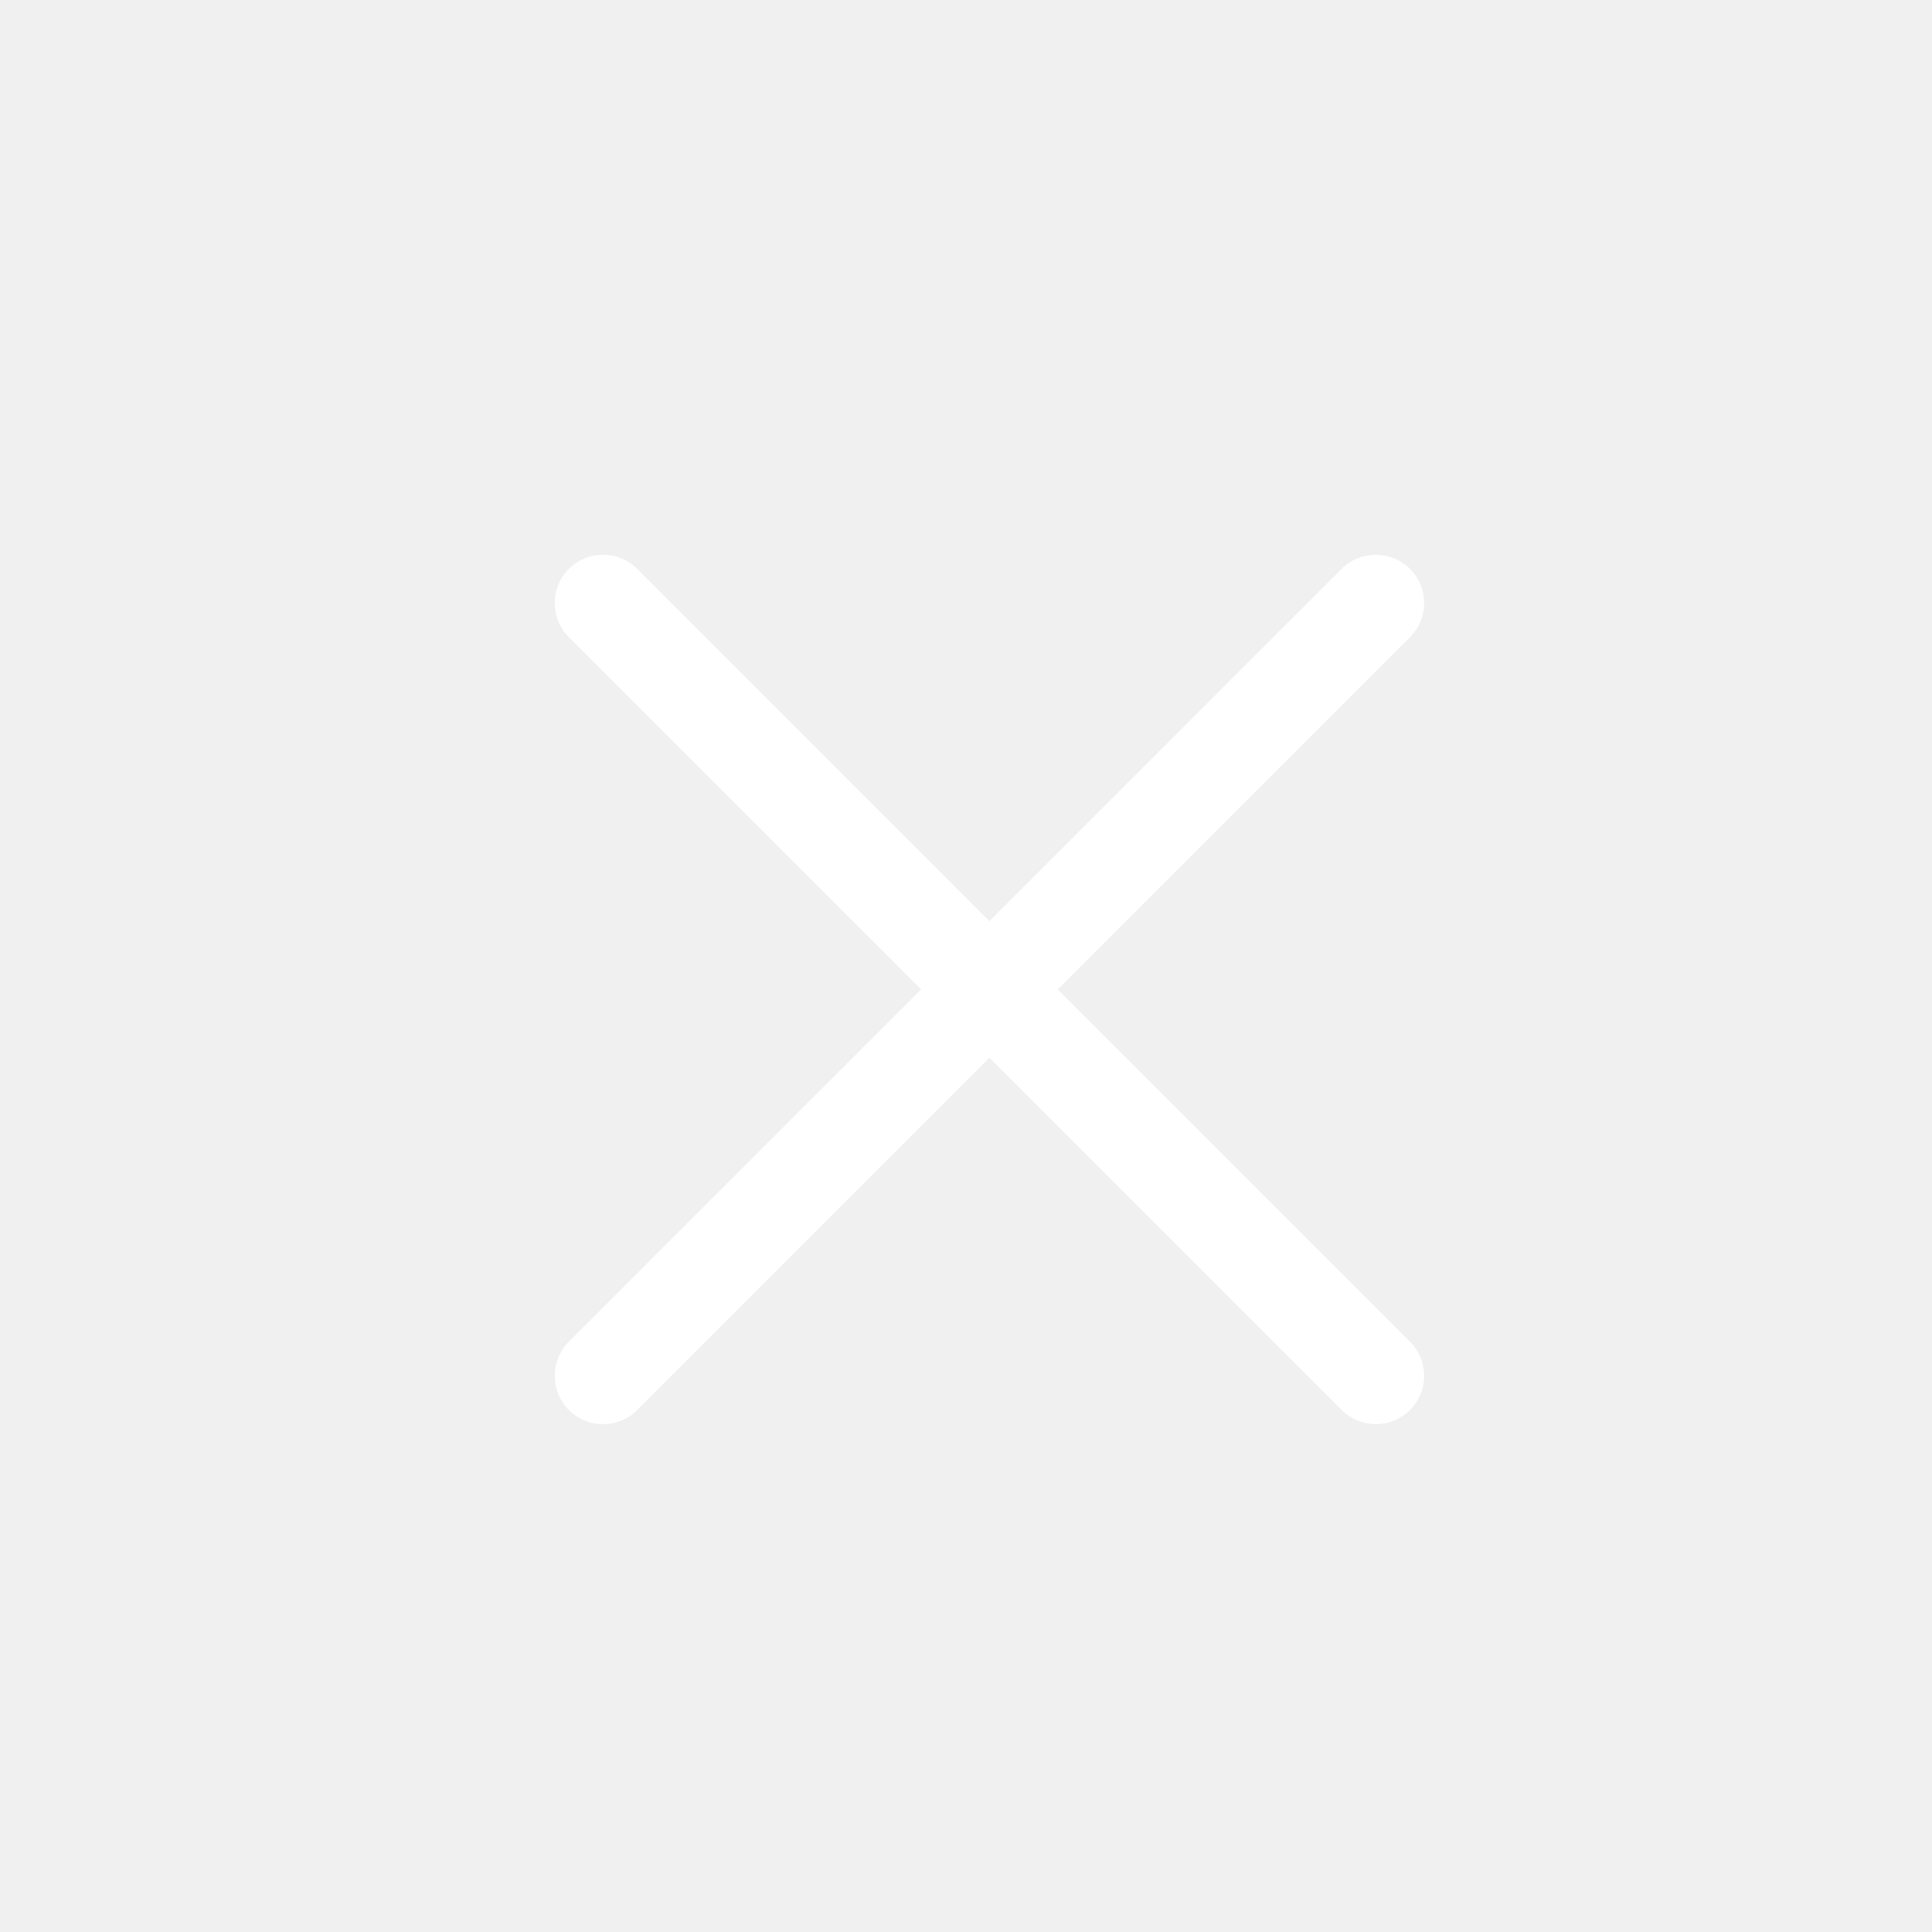
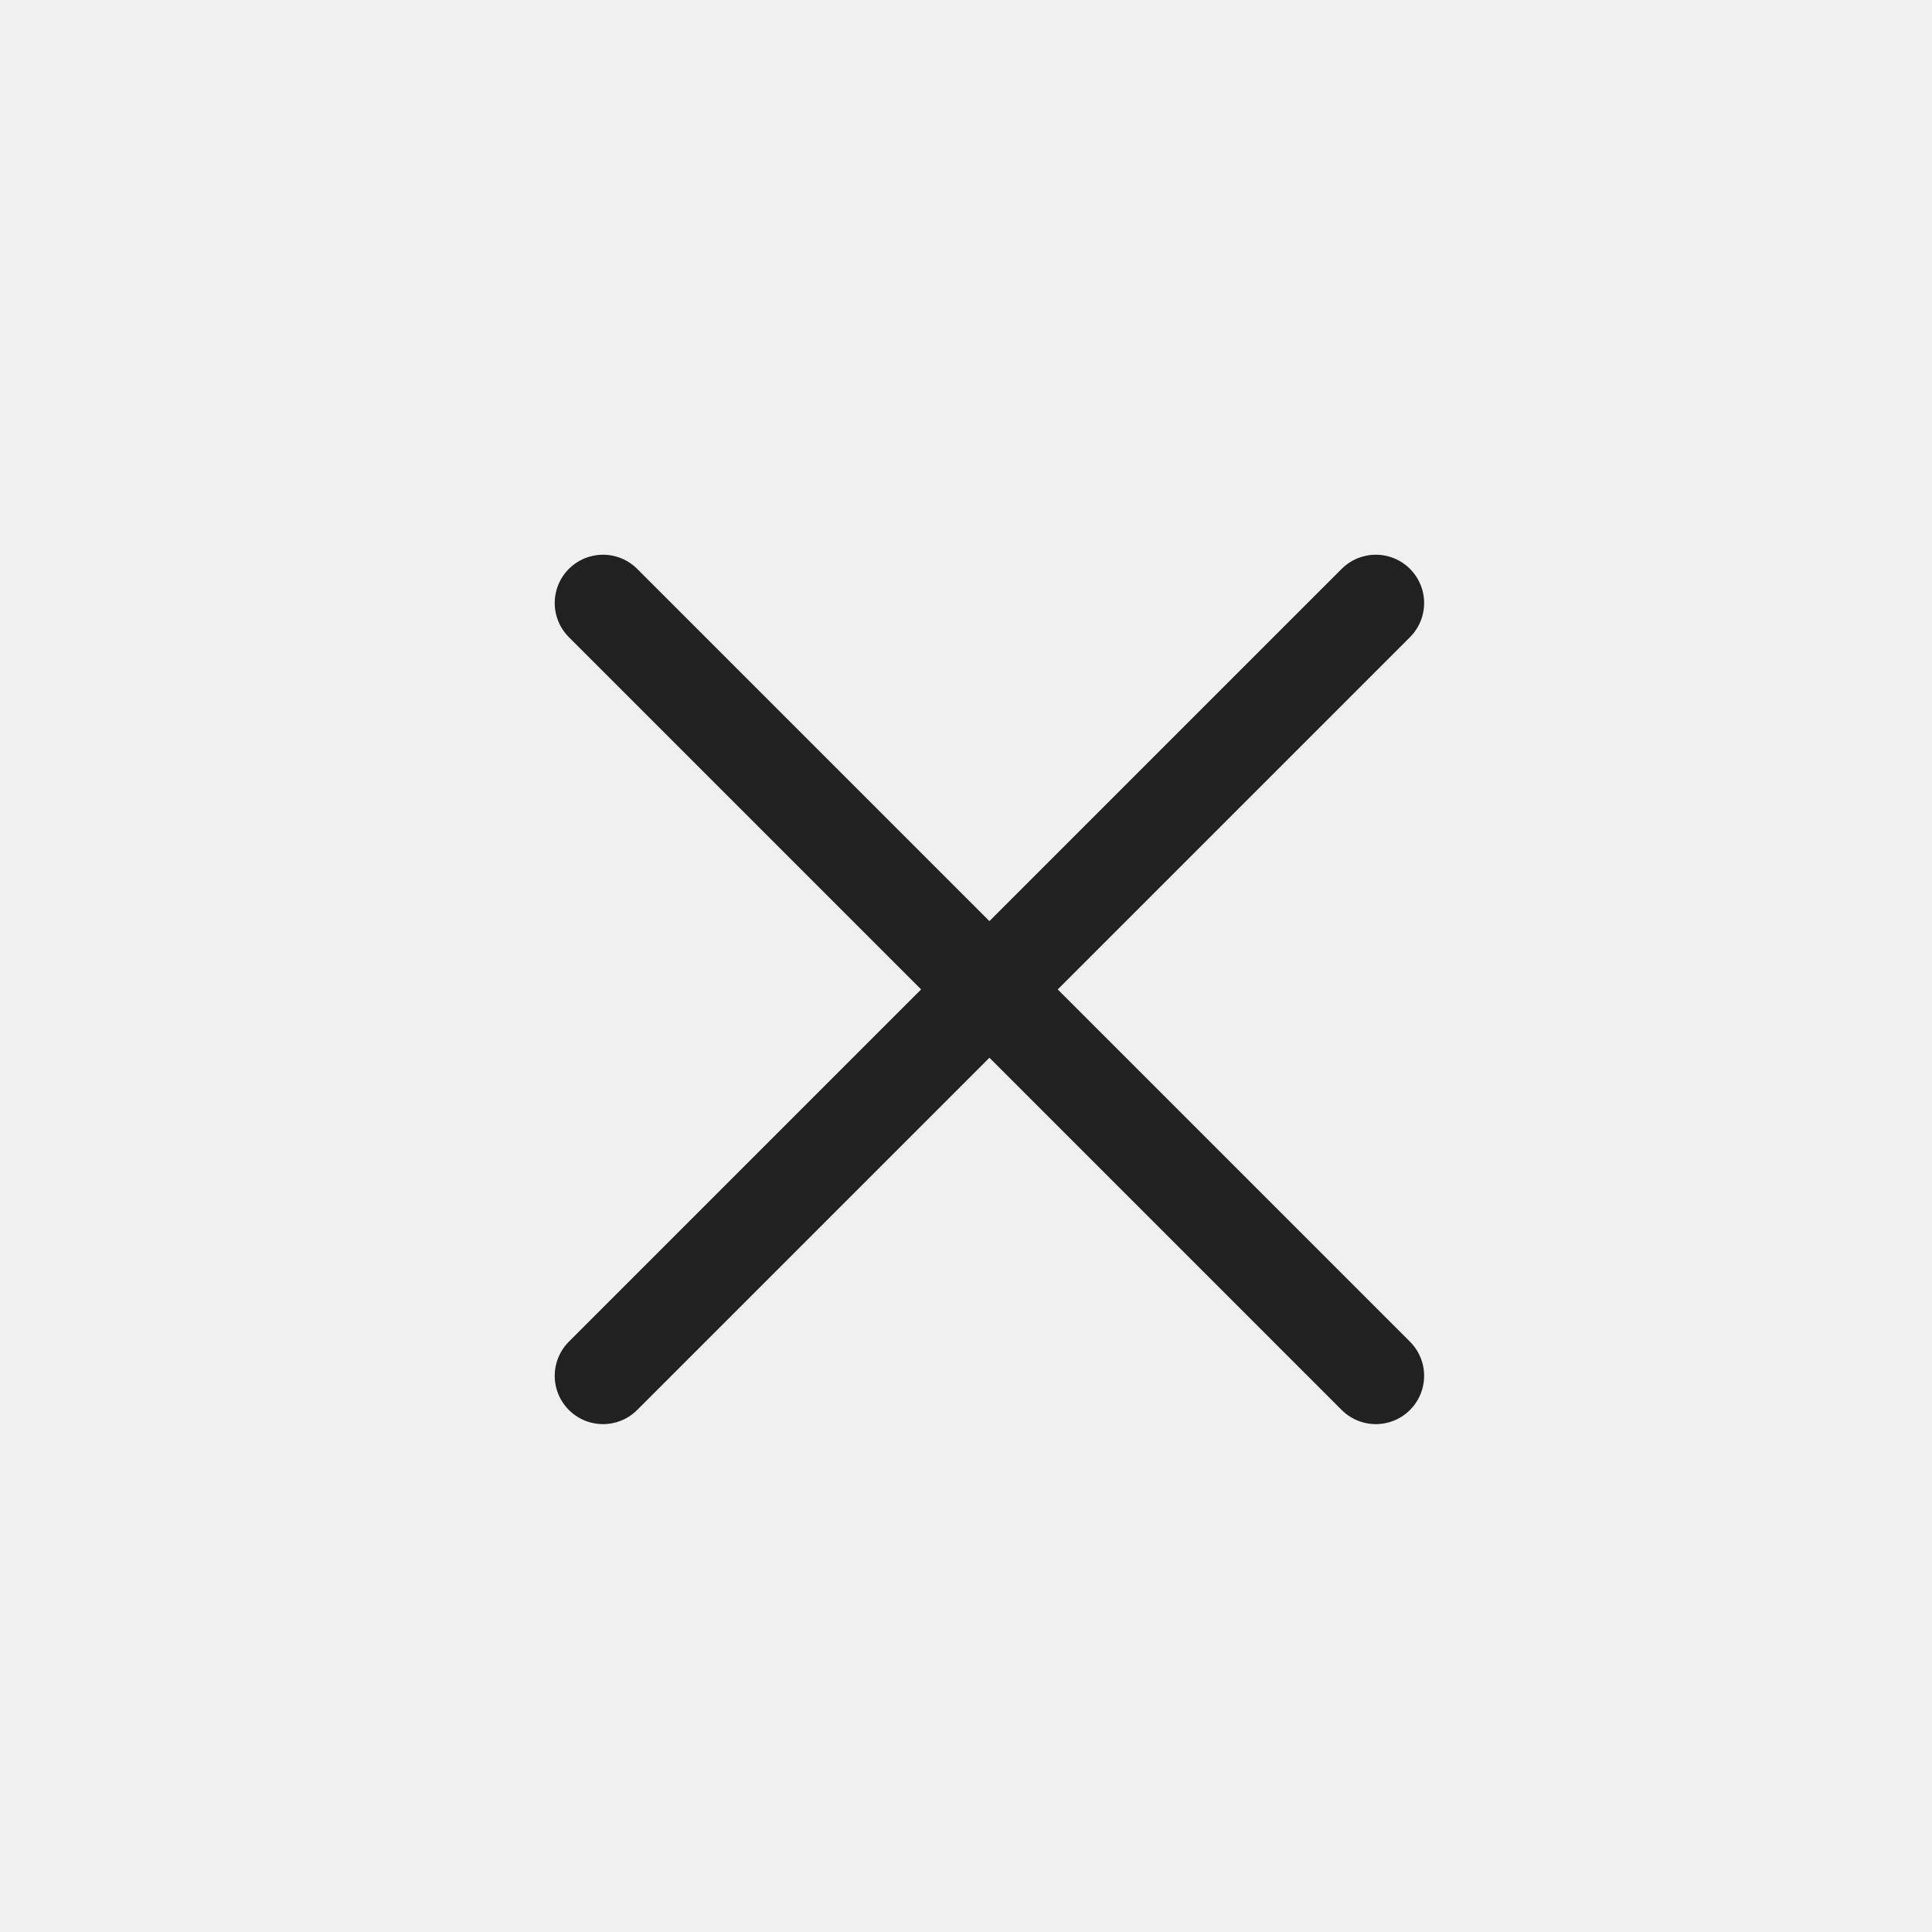
<svg xmlns="http://www.w3.org/2000/svg" width="40" height="40" viewBox="0 0 40 40" fill="none">
-   <path d="M12.485 28.485L28.485 12.485" stroke="white" stroke-width="2" stroke-linecap="round" />
-   <path d="M28.485 28.485L12.485 12.485" stroke="white" stroke-width="2" stroke-linecap="round" />
+   <path d="M12.485 28.485L28.485 12.485" stroke="#212121" stroke-width="2" stroke-linecap="round" />
+   <path d="M28.485 28.485L12.485 12.485" stroke="#212121" stroke-width="2" stroke-linecap="round" />
</svg>
